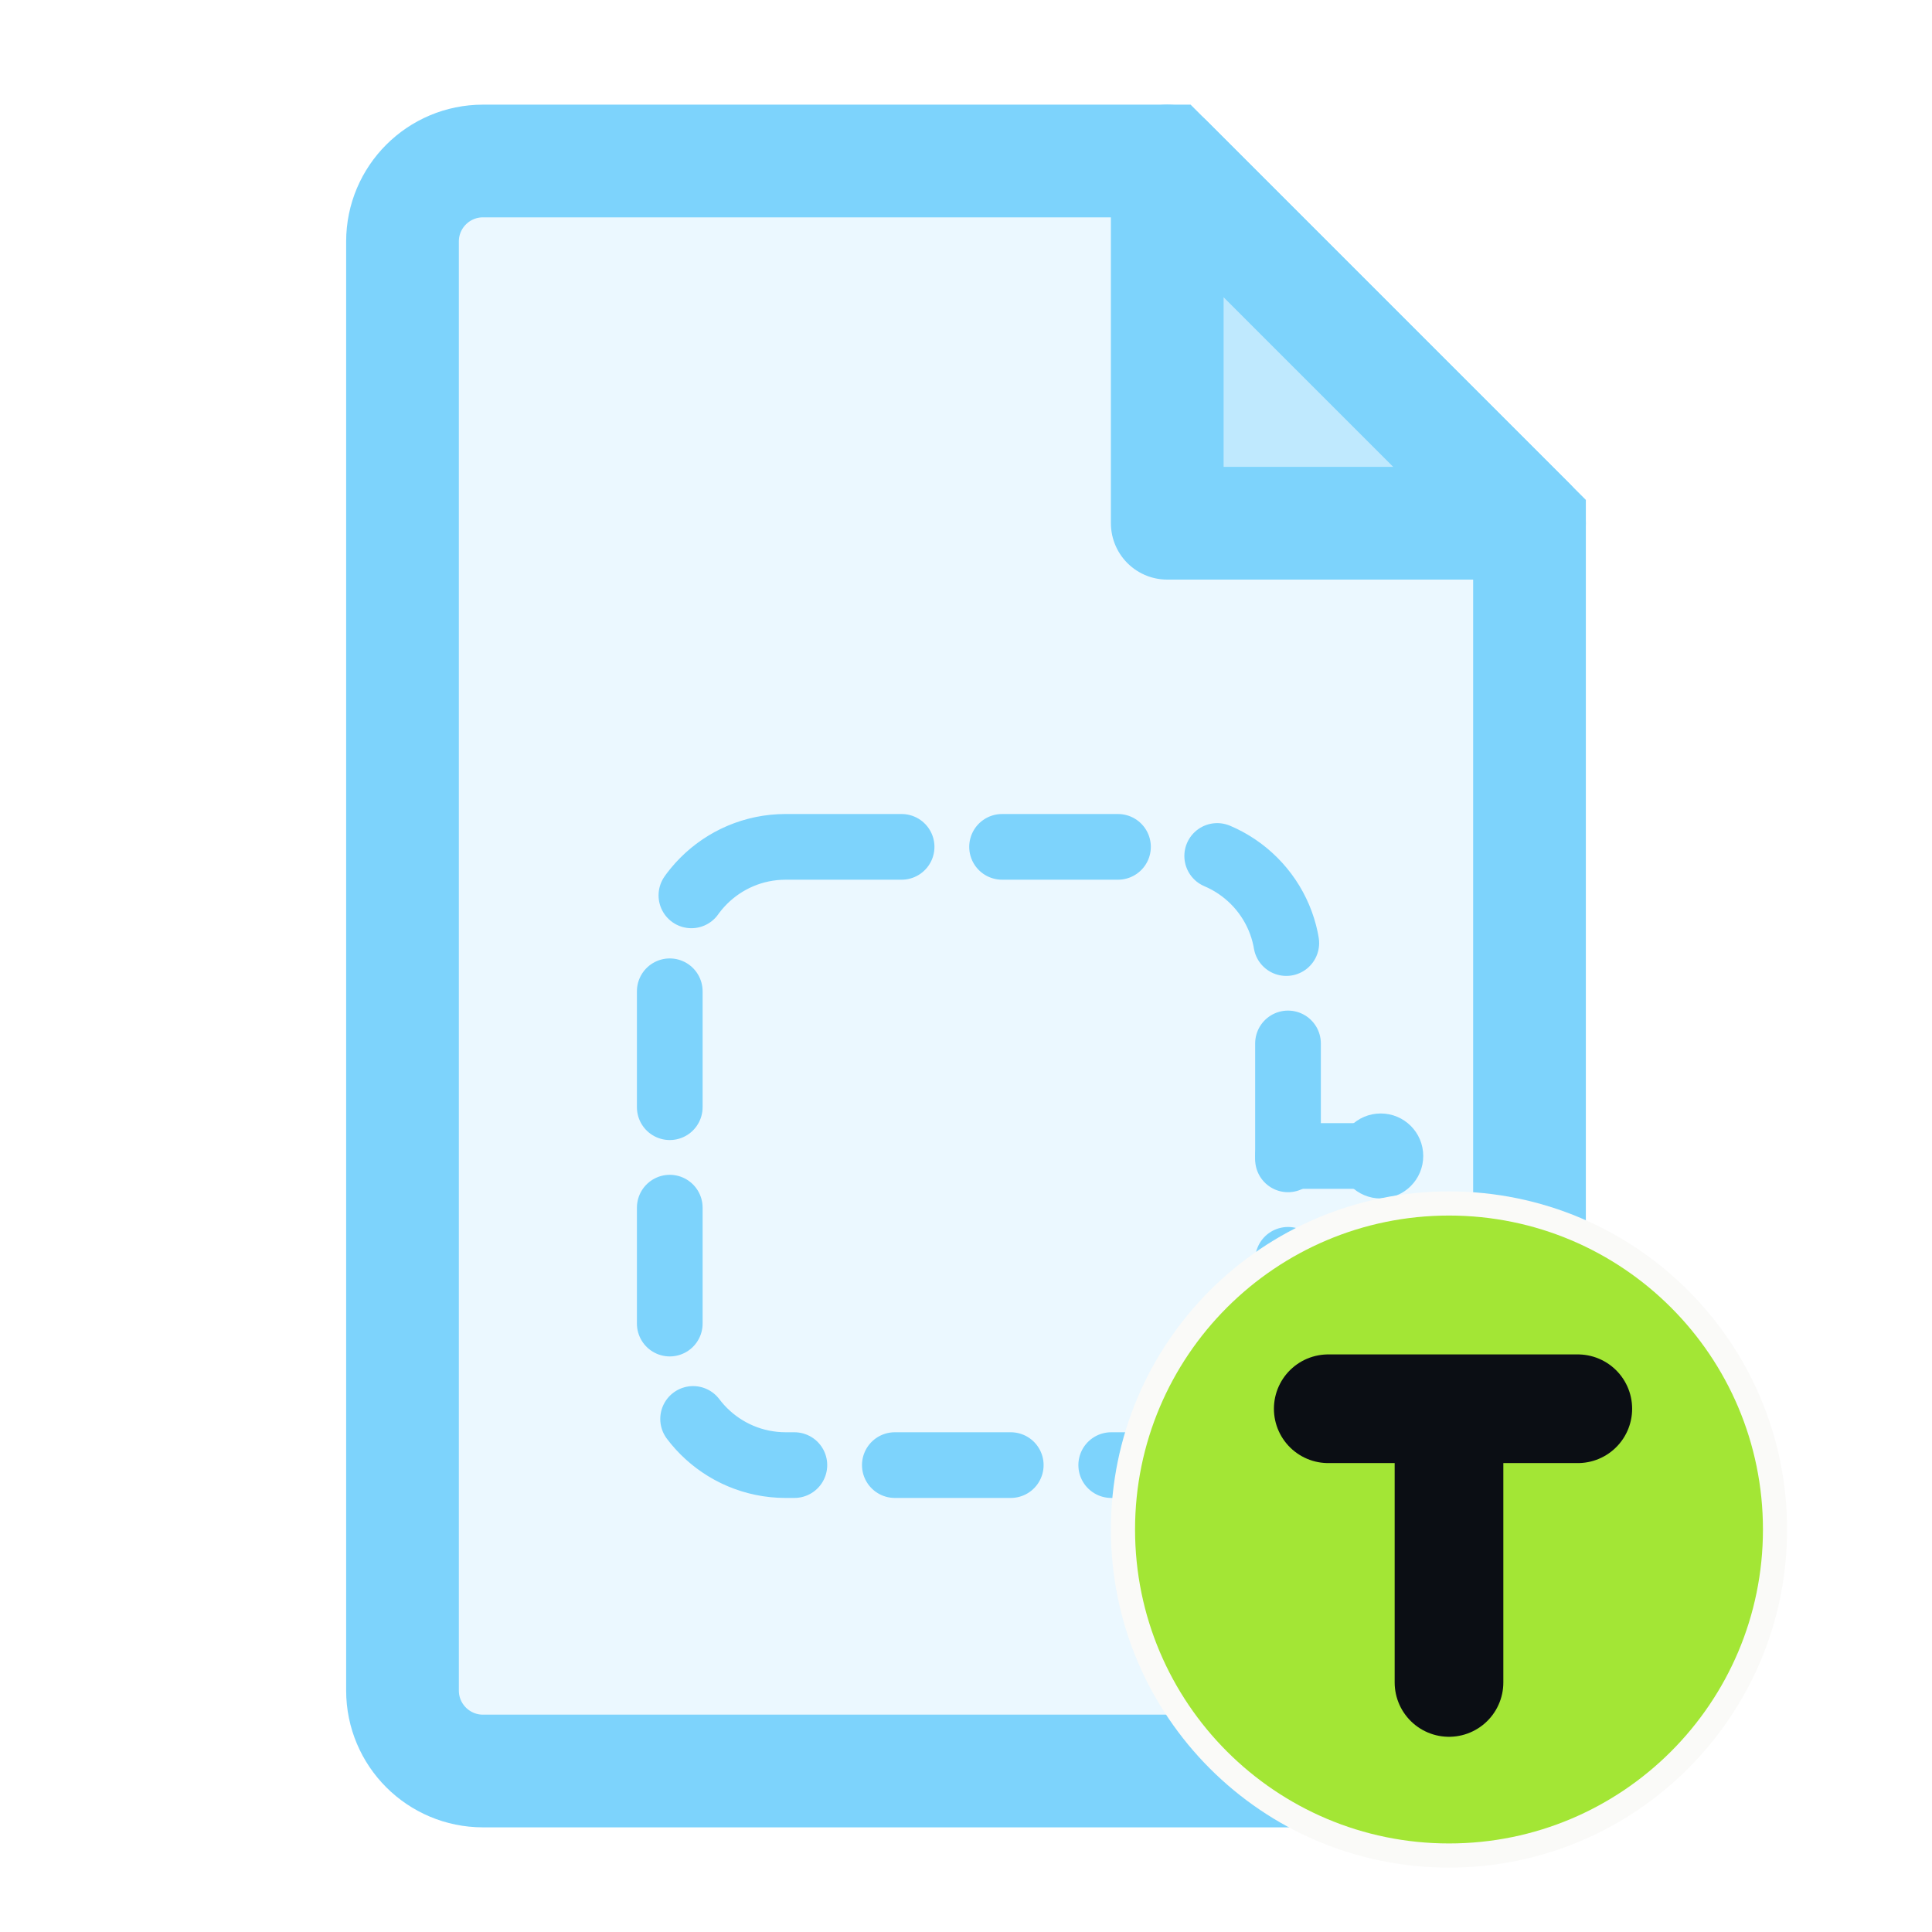
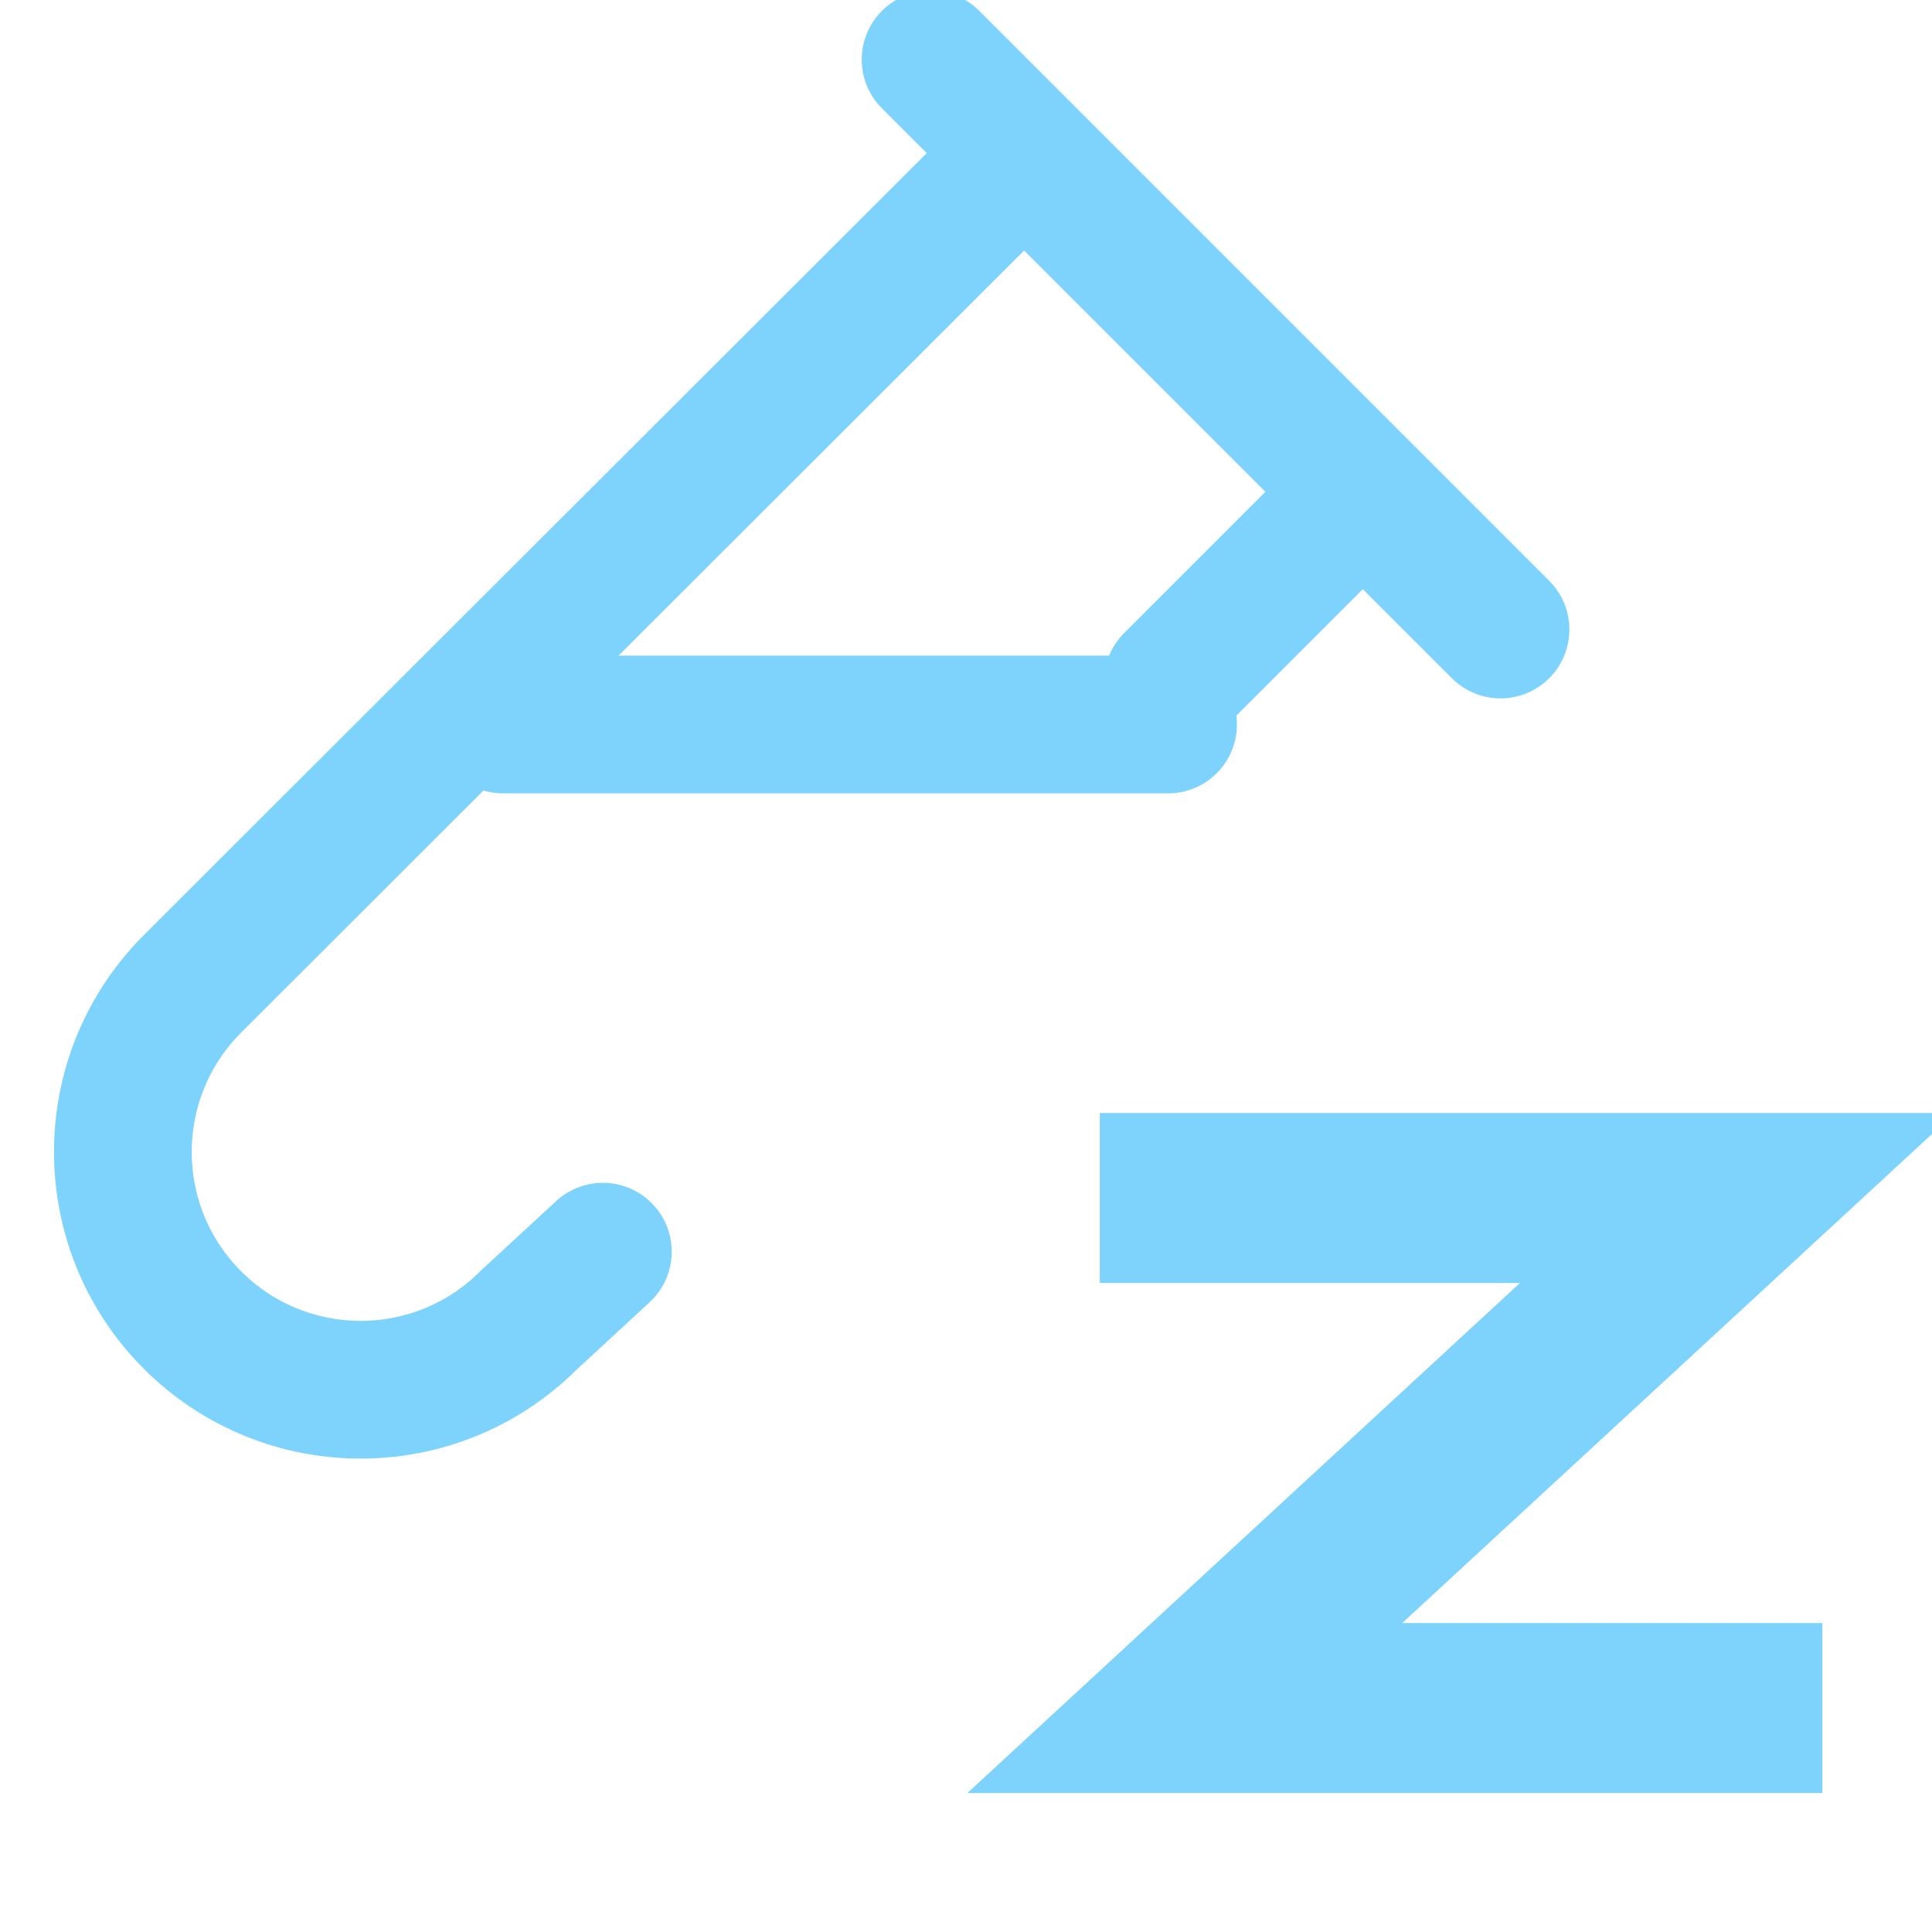
<svg xmlns="http://www.w3.org/2000/svg" viewBox="0 0 24 24">
-   <path d="M6 2 H14.5 L19 6.5 V21 A1 1 0 0 1 18 22 H6 A1 1 0 0 1 5 21 V3 A1 1 0 0 1 6 2 Z" fill="#7DD3FC" fill-opacity="0.16" stroke="#7DD3FC" stroke-width="1.4" />
-   <path d="M14.5 2 V6.5 H19 Z" fill="#7DD3FC" fill-opacity="0.4" stroke="#7DD3FC" stroke-width="1.4" stroke-linejoin="round" />
-   <g transform="translate(6.4,8.6) scale(0.48)" fill="none" stroke="#7DD3FC" stroke-width="1.7" stroke-linecap="round" stroke-linejoin="round">
-     <rect x="4" y="4" width="16" height="16" rx="3" stroke-dasharray="3 2.6" />
-     <line x1="20" y1="12" x2="22.2" y2="12" />
-     <circle cx="22.4" cy="12" r="1.1" fill="#7DD3FC" stroke="none" />
+   <g transform="translate(0.35,0.15) scale(1.18)" fill="none" stroke="#7DD3FC" stroke-width="1.45" stroke-linecap="round" stroke-linejoin="round">
+     <path d="M9.5.5 l6 6" />
+     <path d="M12 7.5 H5" />
+     <path d="M10.22 1.75 l-8.49 8.48 a2.5 2.5 0 1 0 3.54 3.54 L6.05 13.05" />
+     <path d="M12.05 7.05 L13.78 5.32" />
  </g>
-   <circle cx="18" cy="19" r="4.2" fill="#FAFAF8" />
-   <circle cx="18" cy="19" r="3.9" fill="#A3E635" />
-   <path d="M16.5 17.5 h3.1 M18 17.5 v3.4" stroke="#0B0E14" stroke-width="1.35" fill="none" stroke-linecap="round" />
+   <g transform="translate(18.15,18.05) scale(0.132) translate(-50,-50)">
+     <path d="M24,26 L76,26 L24,74 L76,74" stroke="#7DD3FC" stroke-width="16" stroke-linecap="square" stroke-linejoin="miter" fill="none" />
+   </g>
</svg>
